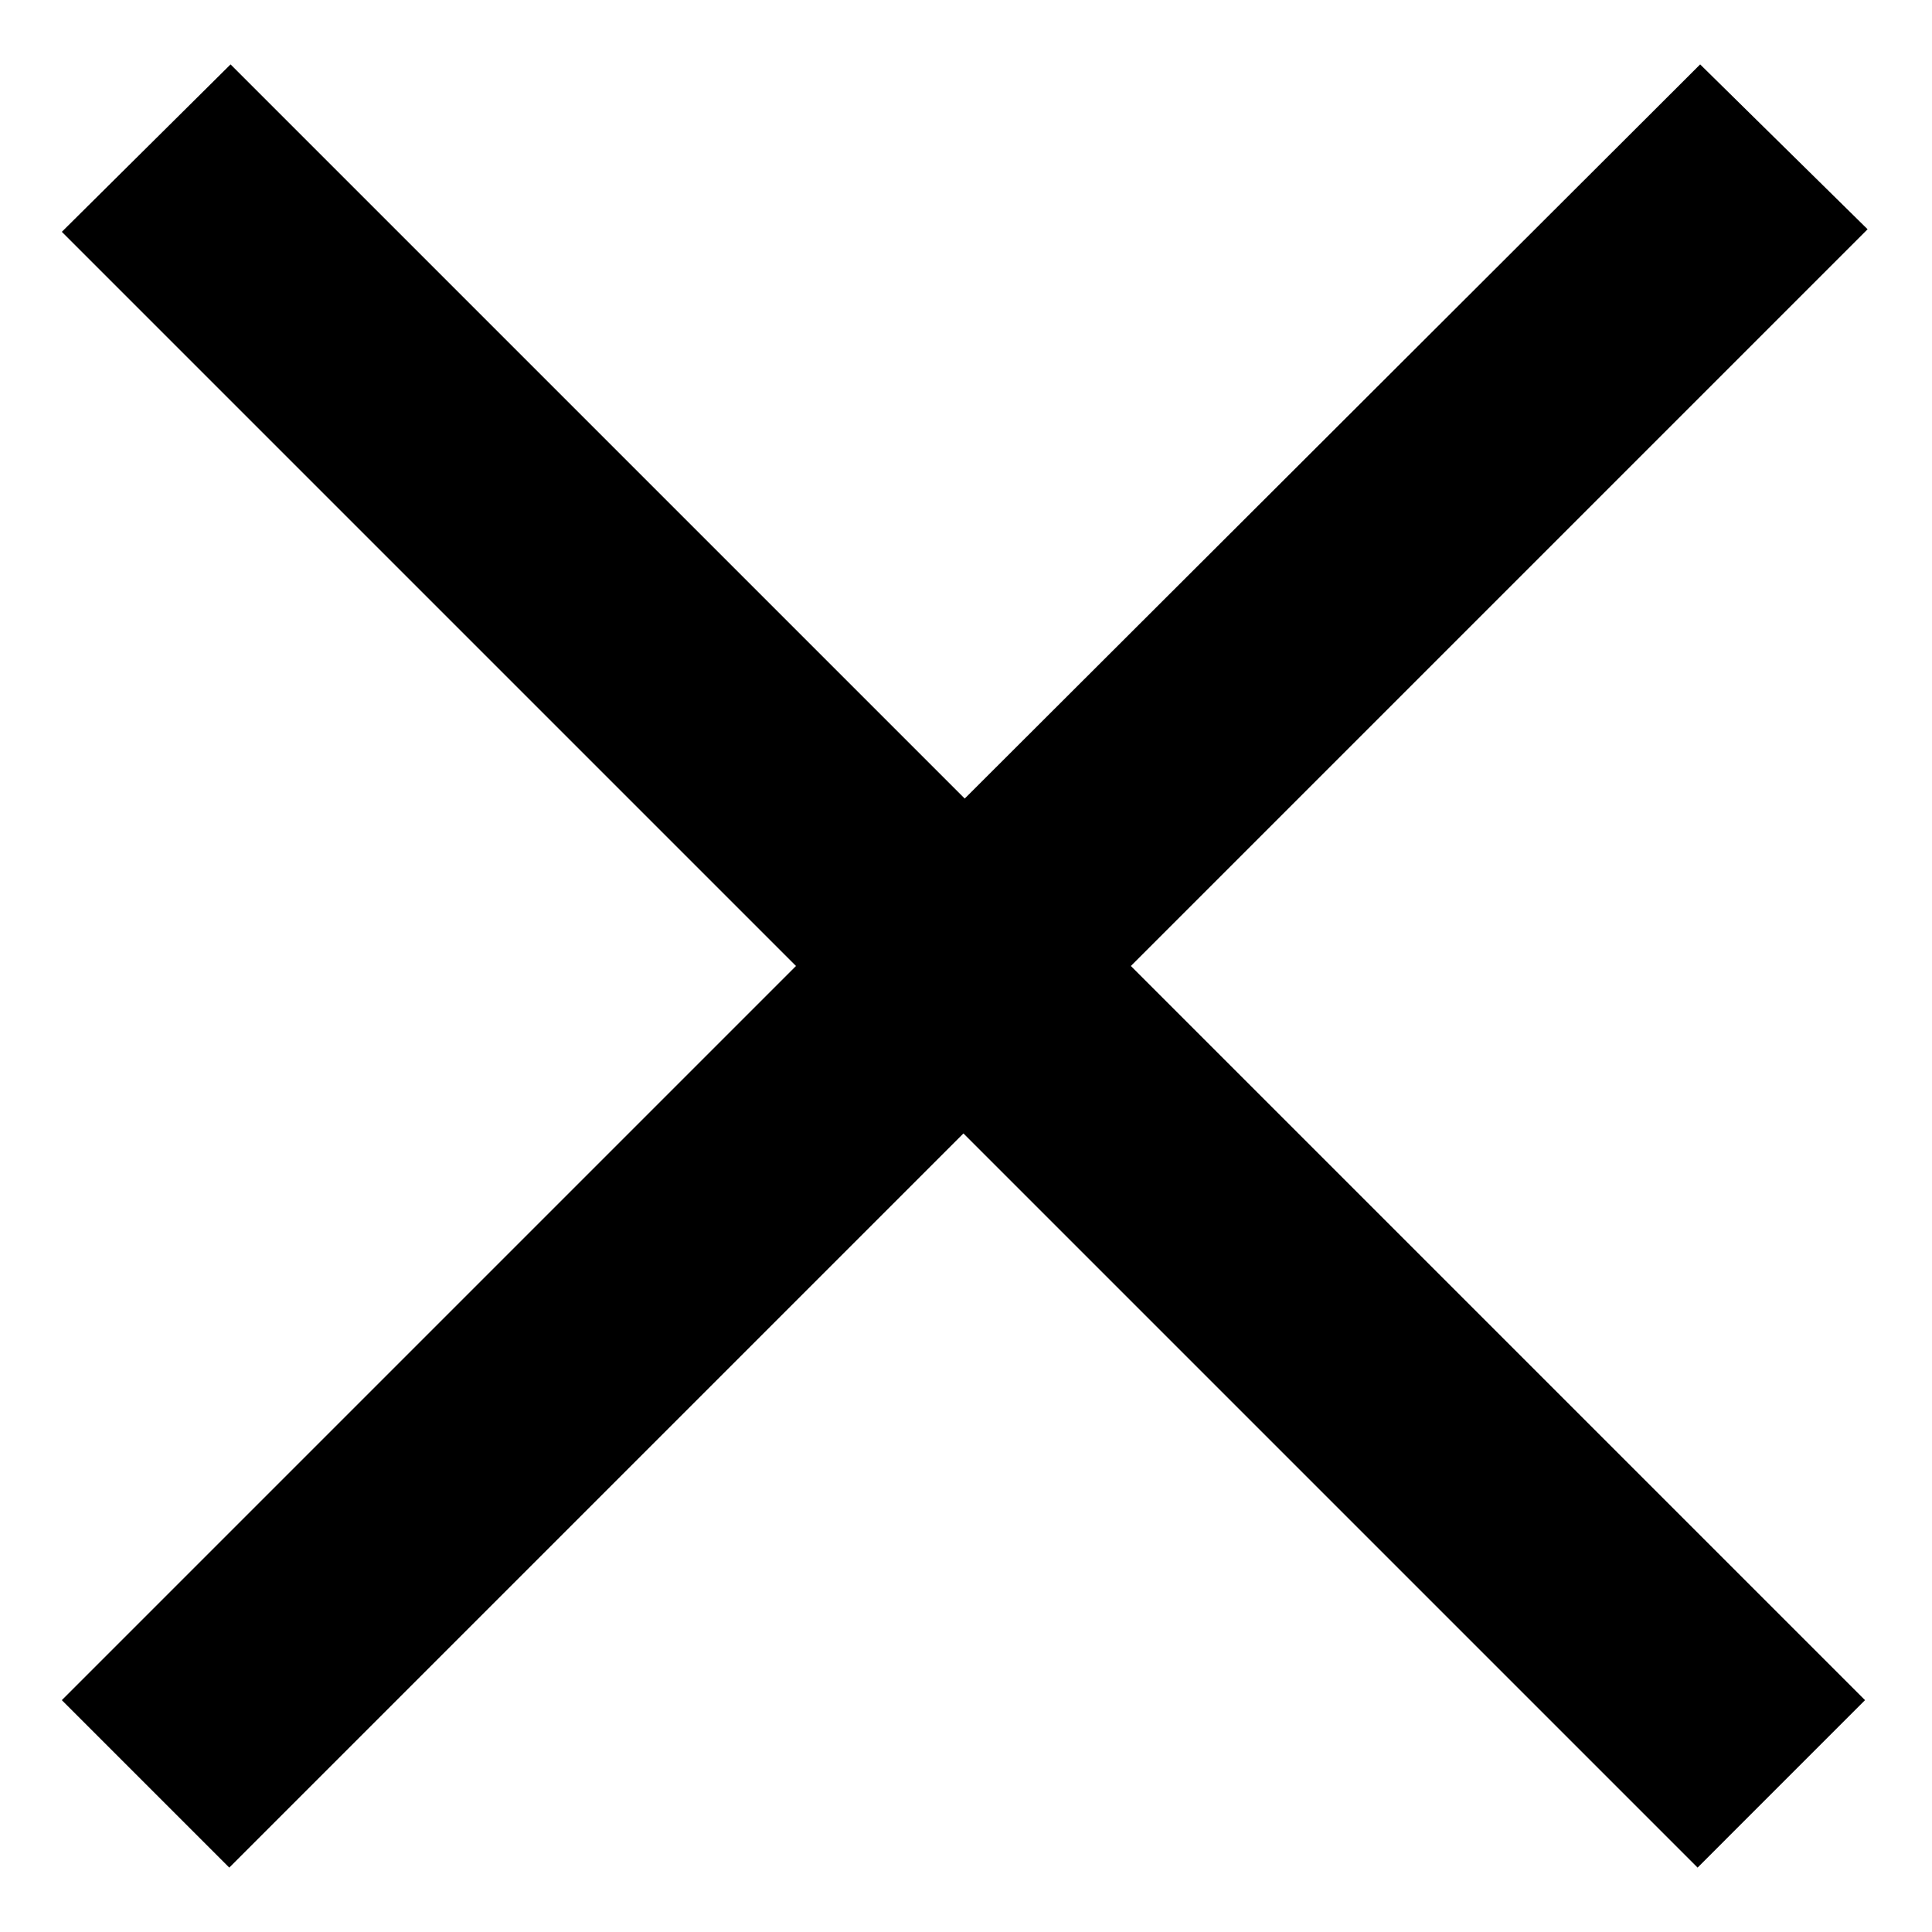
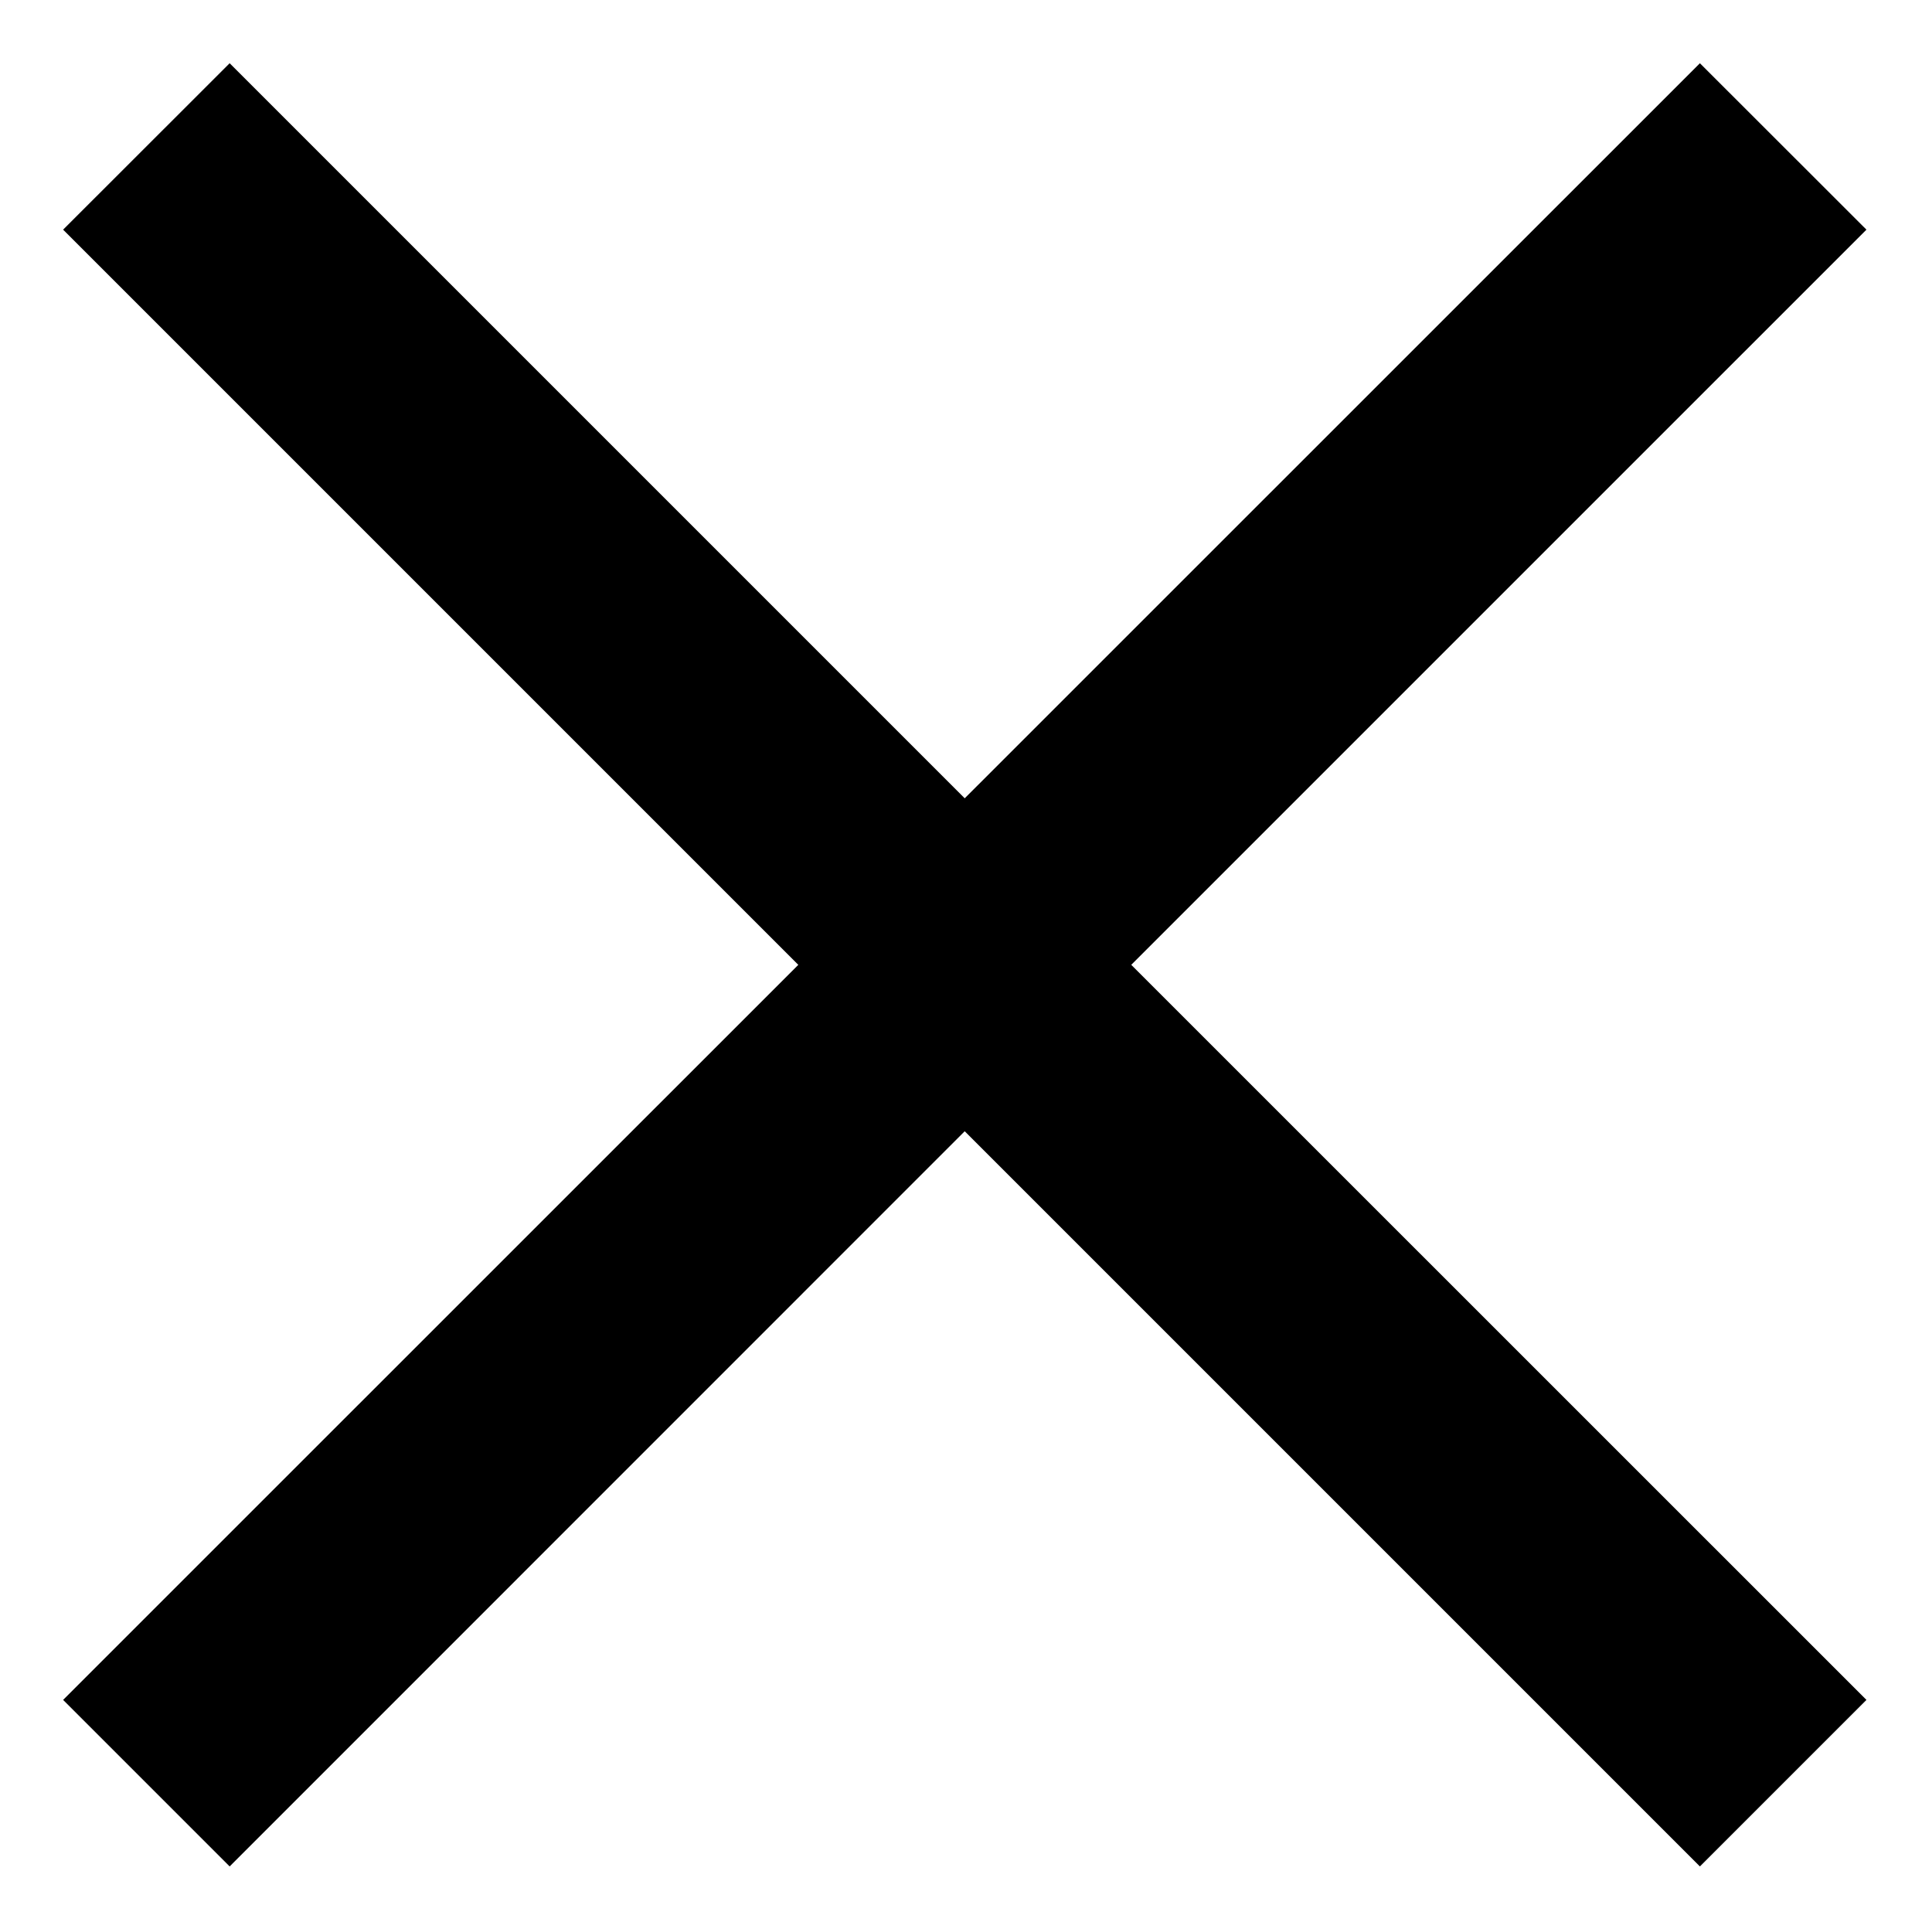
- <svg xmlns="http://www.w3.org/2000/svg" width="15" height="15" fill="none">
-   <path fill="#000" d="M14.5 1.78 13.2.5 7.49 6.2 1.79.5.48 1.8l5.7 5.7-5.7 5.7 1.3 1.3 5.7-5.7 5.7 5.7 1.3-1.3-5.7-5.7 5.7-5.7Z" />
+ <svg xmlns="http://www.w3.org/2000/svg" width="15" height="15" viewBox="0 0 15 15" fill="none">
+   <path d="M14.491 1.783L13.198 0.491L7.49 6.198L1.783 0.491L0.49 1.783L6.198 7.491L0.49 13.198L1.783 14.491L7.49 8.783L13.198 14.491L14.491 13.198L8.783 7.491L14.491 1.783Z" fill="black" />
</svg>
